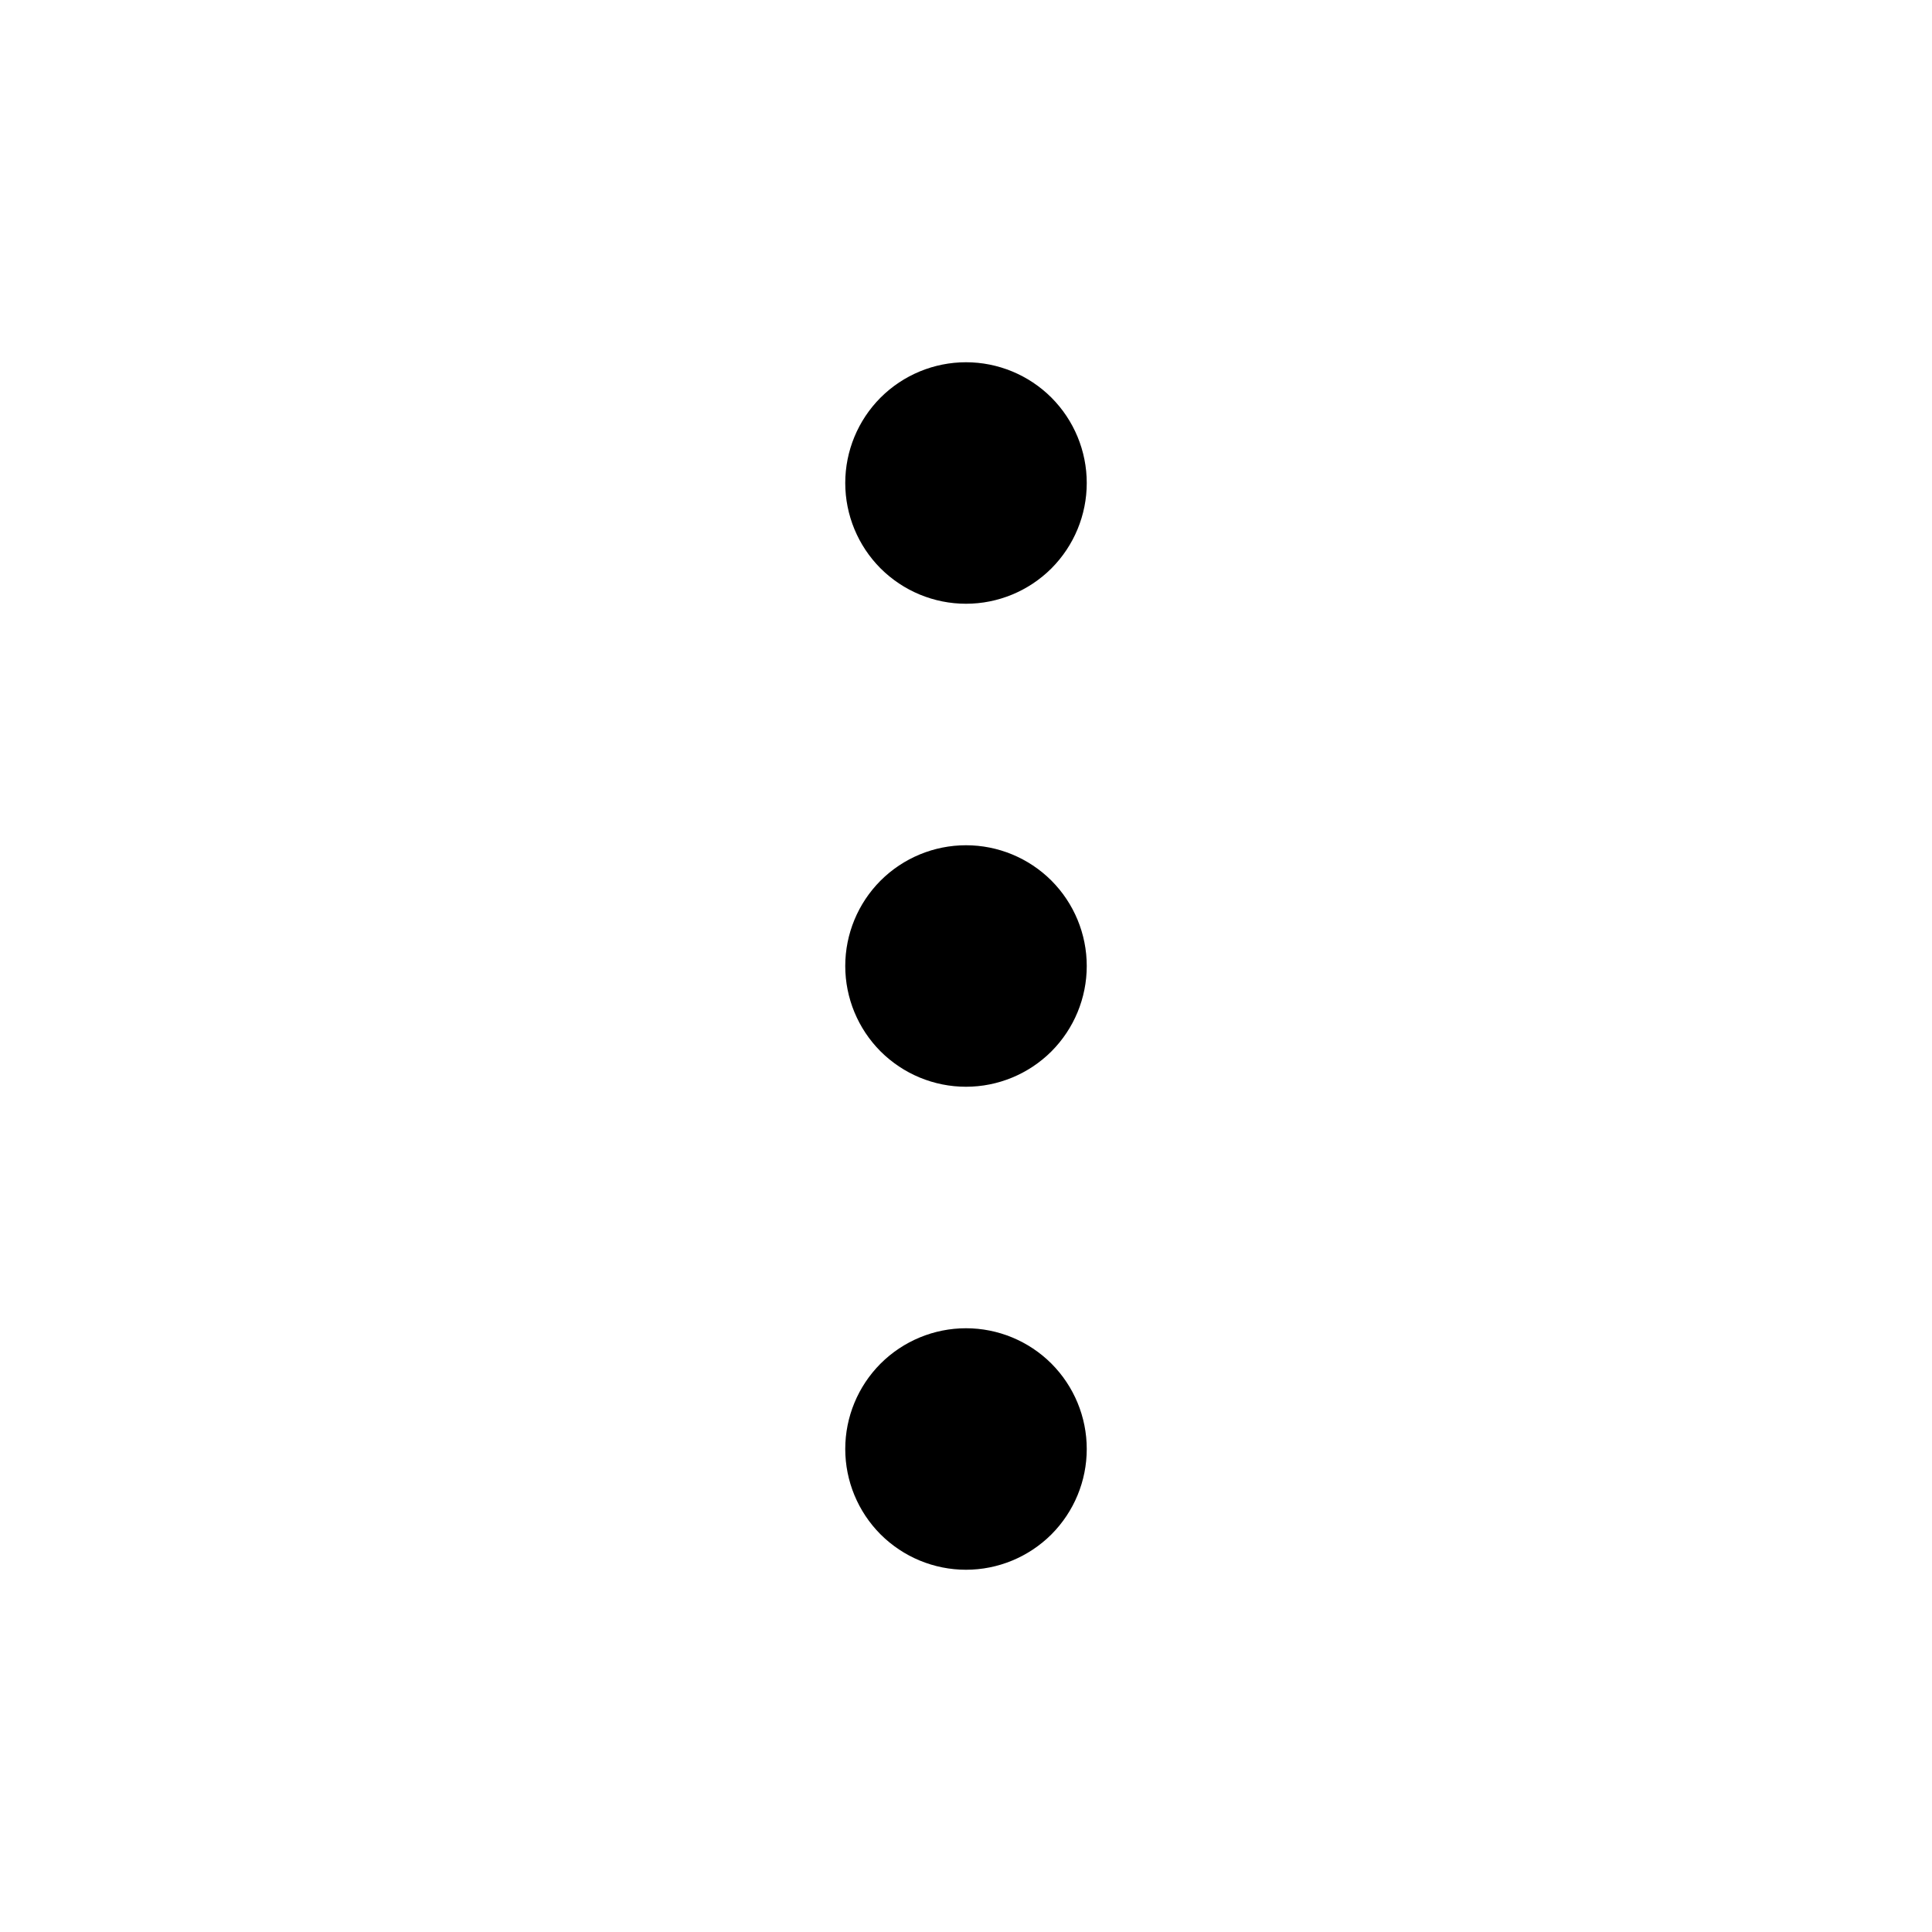
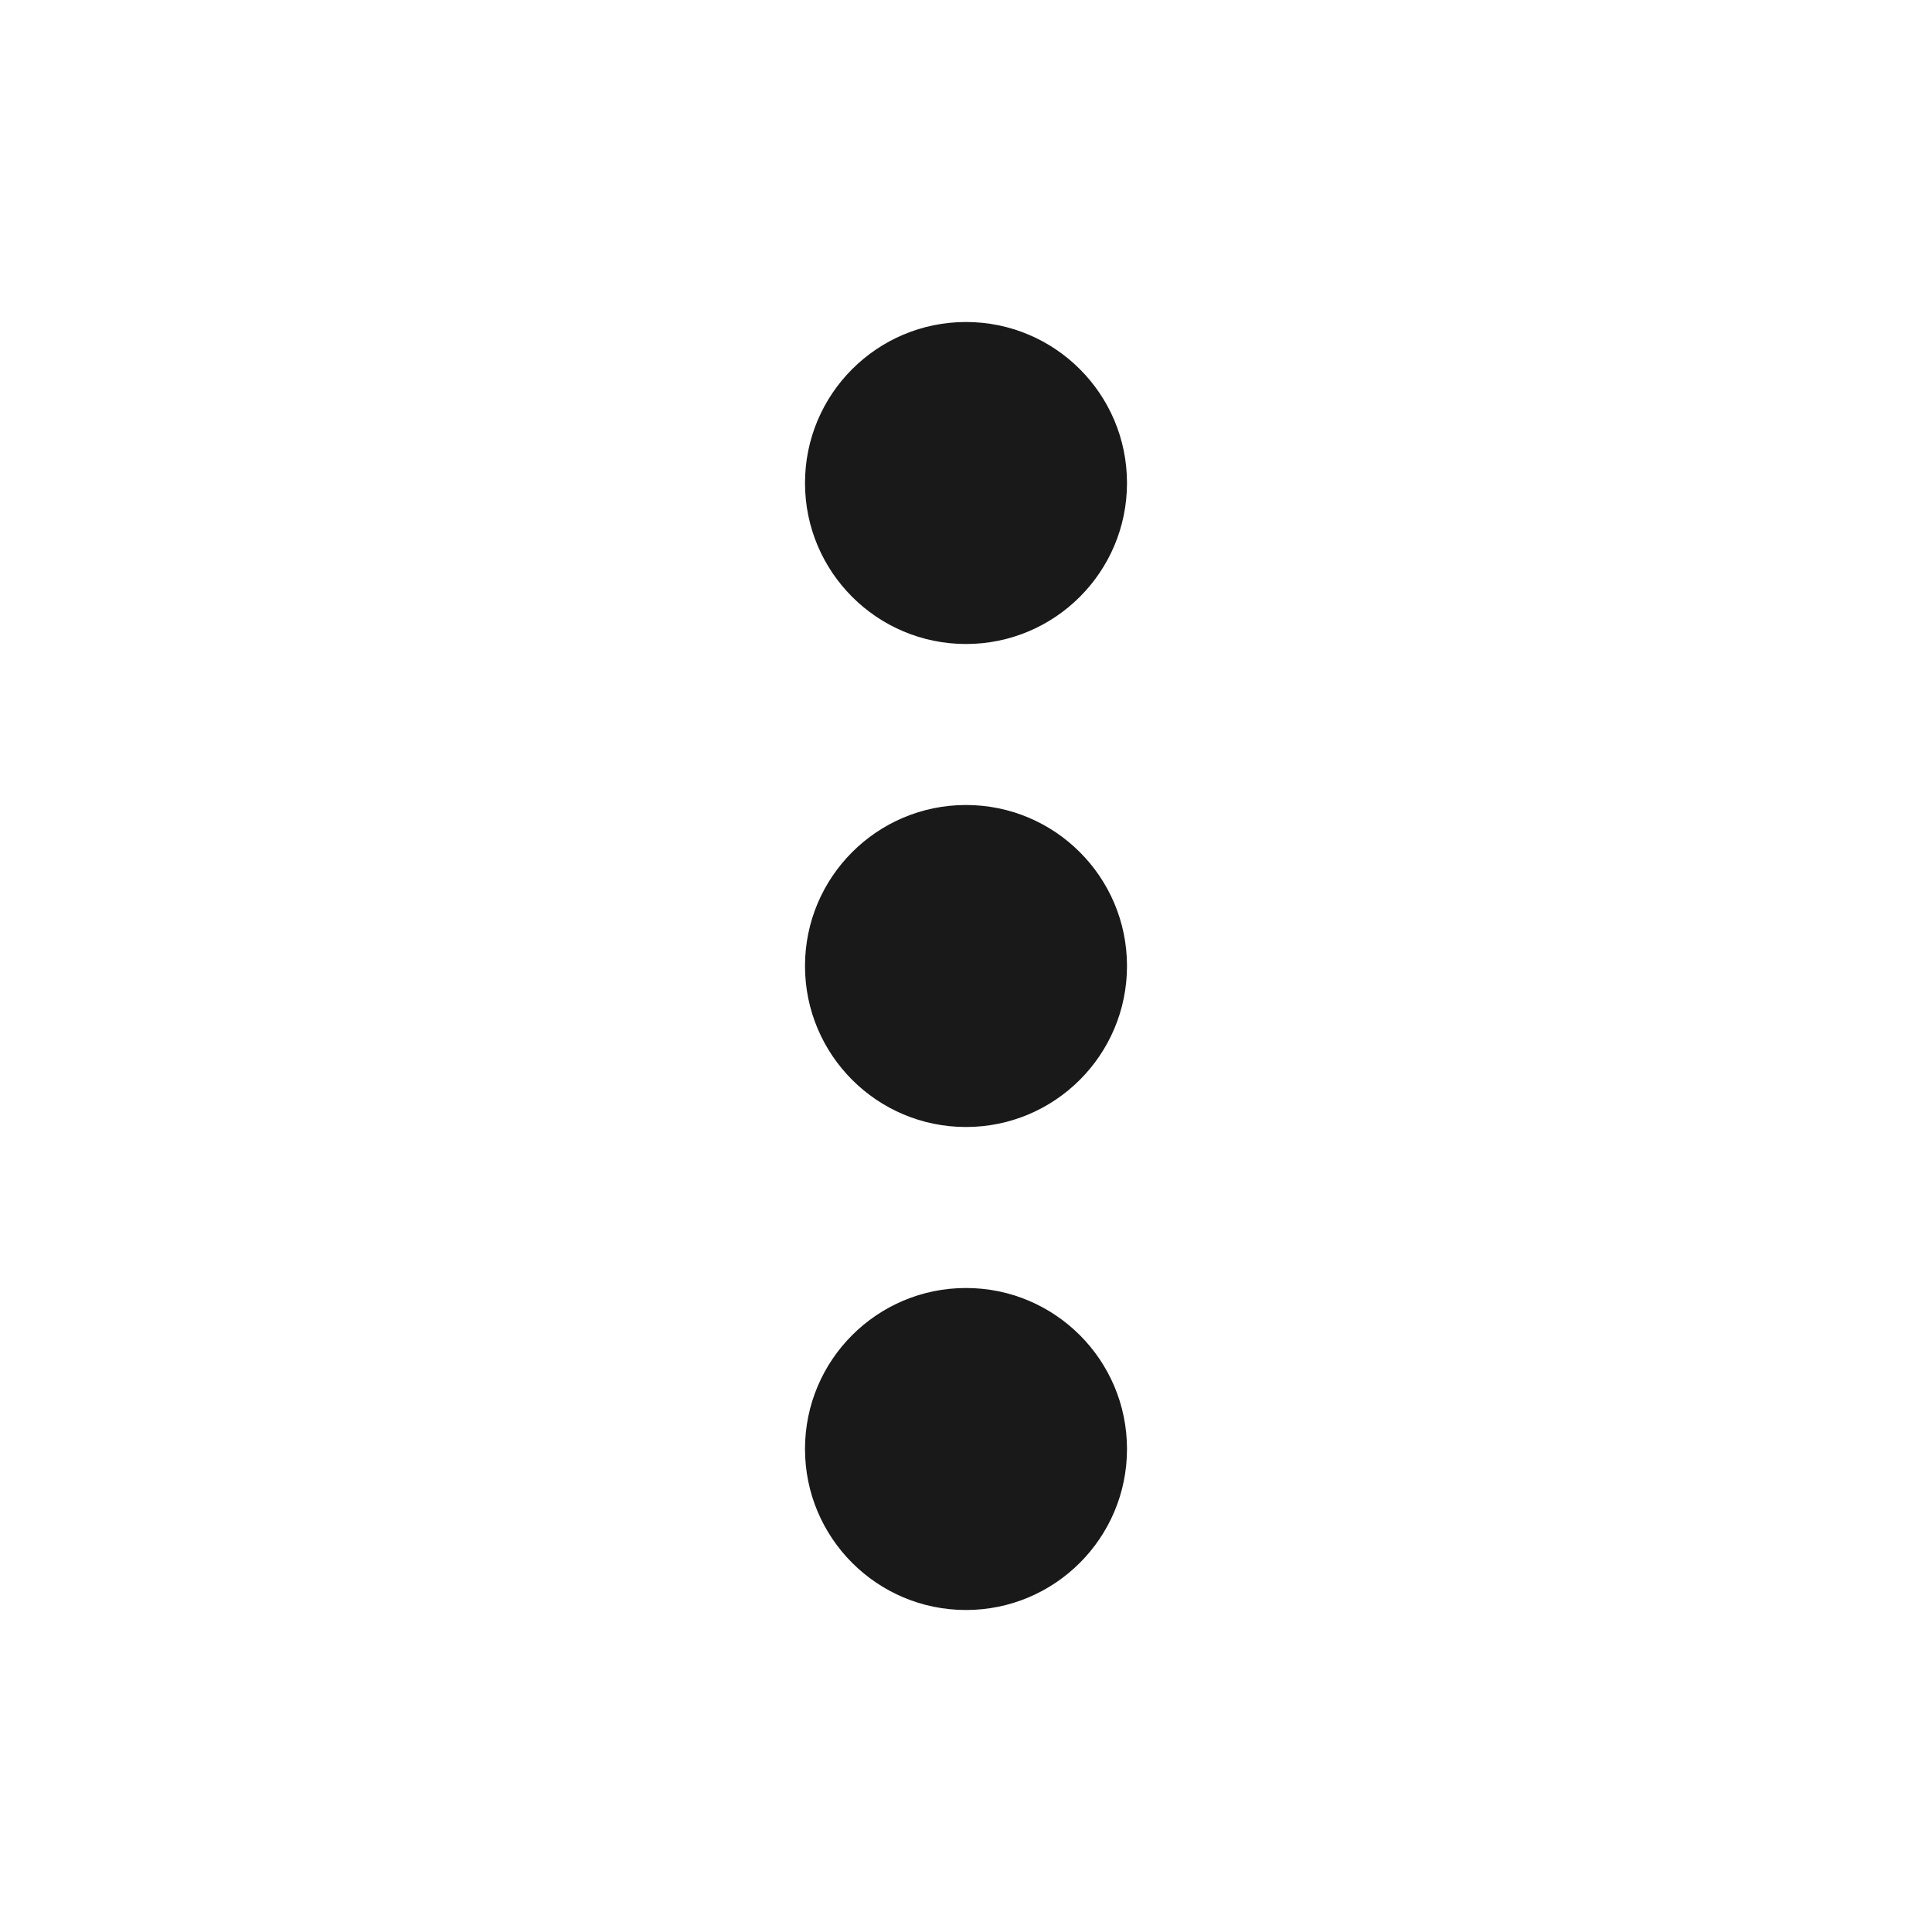
- <svg xmlns="http://www.w3.org/2000/svg" width="24" height="24" viewBox="0 0 24 24" fill="none">
-   <path d="M13.5 6C13.5 6.398 13.342 6.779 13.061 7.061C12.779 7.342 12.398 7.5 12 7.5C11.602 7.5 11.221 7.342 10.939 7.061C10.658 6.779 10.5 6.398 10.5 6C10.5 5.602 10.658 5.221 10.939 4.939C11.221 4.658 11.602 4.5 12 4.5C12.398 4.5 12.779 4.658 13.061 4.939C13.342 5.221 13.5 5.602 13.5 6ZM13.5 12C13.5 12.398 13.342 12.779 13.061 13.061C12.779 13.342 12.398 13.5 12 13.5C11.602 13.5 11.221 13.342 10.939 13.061C10.658 12.779 10.5 12.398 10.5 12C10.5 11.602 10.658 11.221 10.939 10.939C11.221 10.658 11.602 10.5 12 10.5C12.398 10.5 12.779 10.658 13.061 10.939C13.342 11.221 13.5 11.602 13.5 12ZM13.5 18C13.5 18.398 13.342 18.779 13.061 19.061C12.779 19.342 12.398 19.5 12 19.5C11.602 19.5 11.221 19.342 10.939 19.061C10.658 18.779 10.5 18.398 10.5 18C10.5 17.602 10.658 17.221 10.939 16.939C11.221 16.658 11.602 16.5 12 16.5C12.398 16.5 12.779 16.658 13.061 16.939C13.342 17.221 13.5 17.602 13.5 18Z" fill="black" />
+ <svg xmlns="http://www.w3.org/2000/svg" viewBox="0 0 24 24" fill="none">
+   <circle cx="12" cy="6" r="2" fill="#191919" />
+   <circle cx="12" cy="12" r="2" fill="#191919" />
+   <circle cx="12" cy="18" r="2" fill="#191919" />
</svg>
